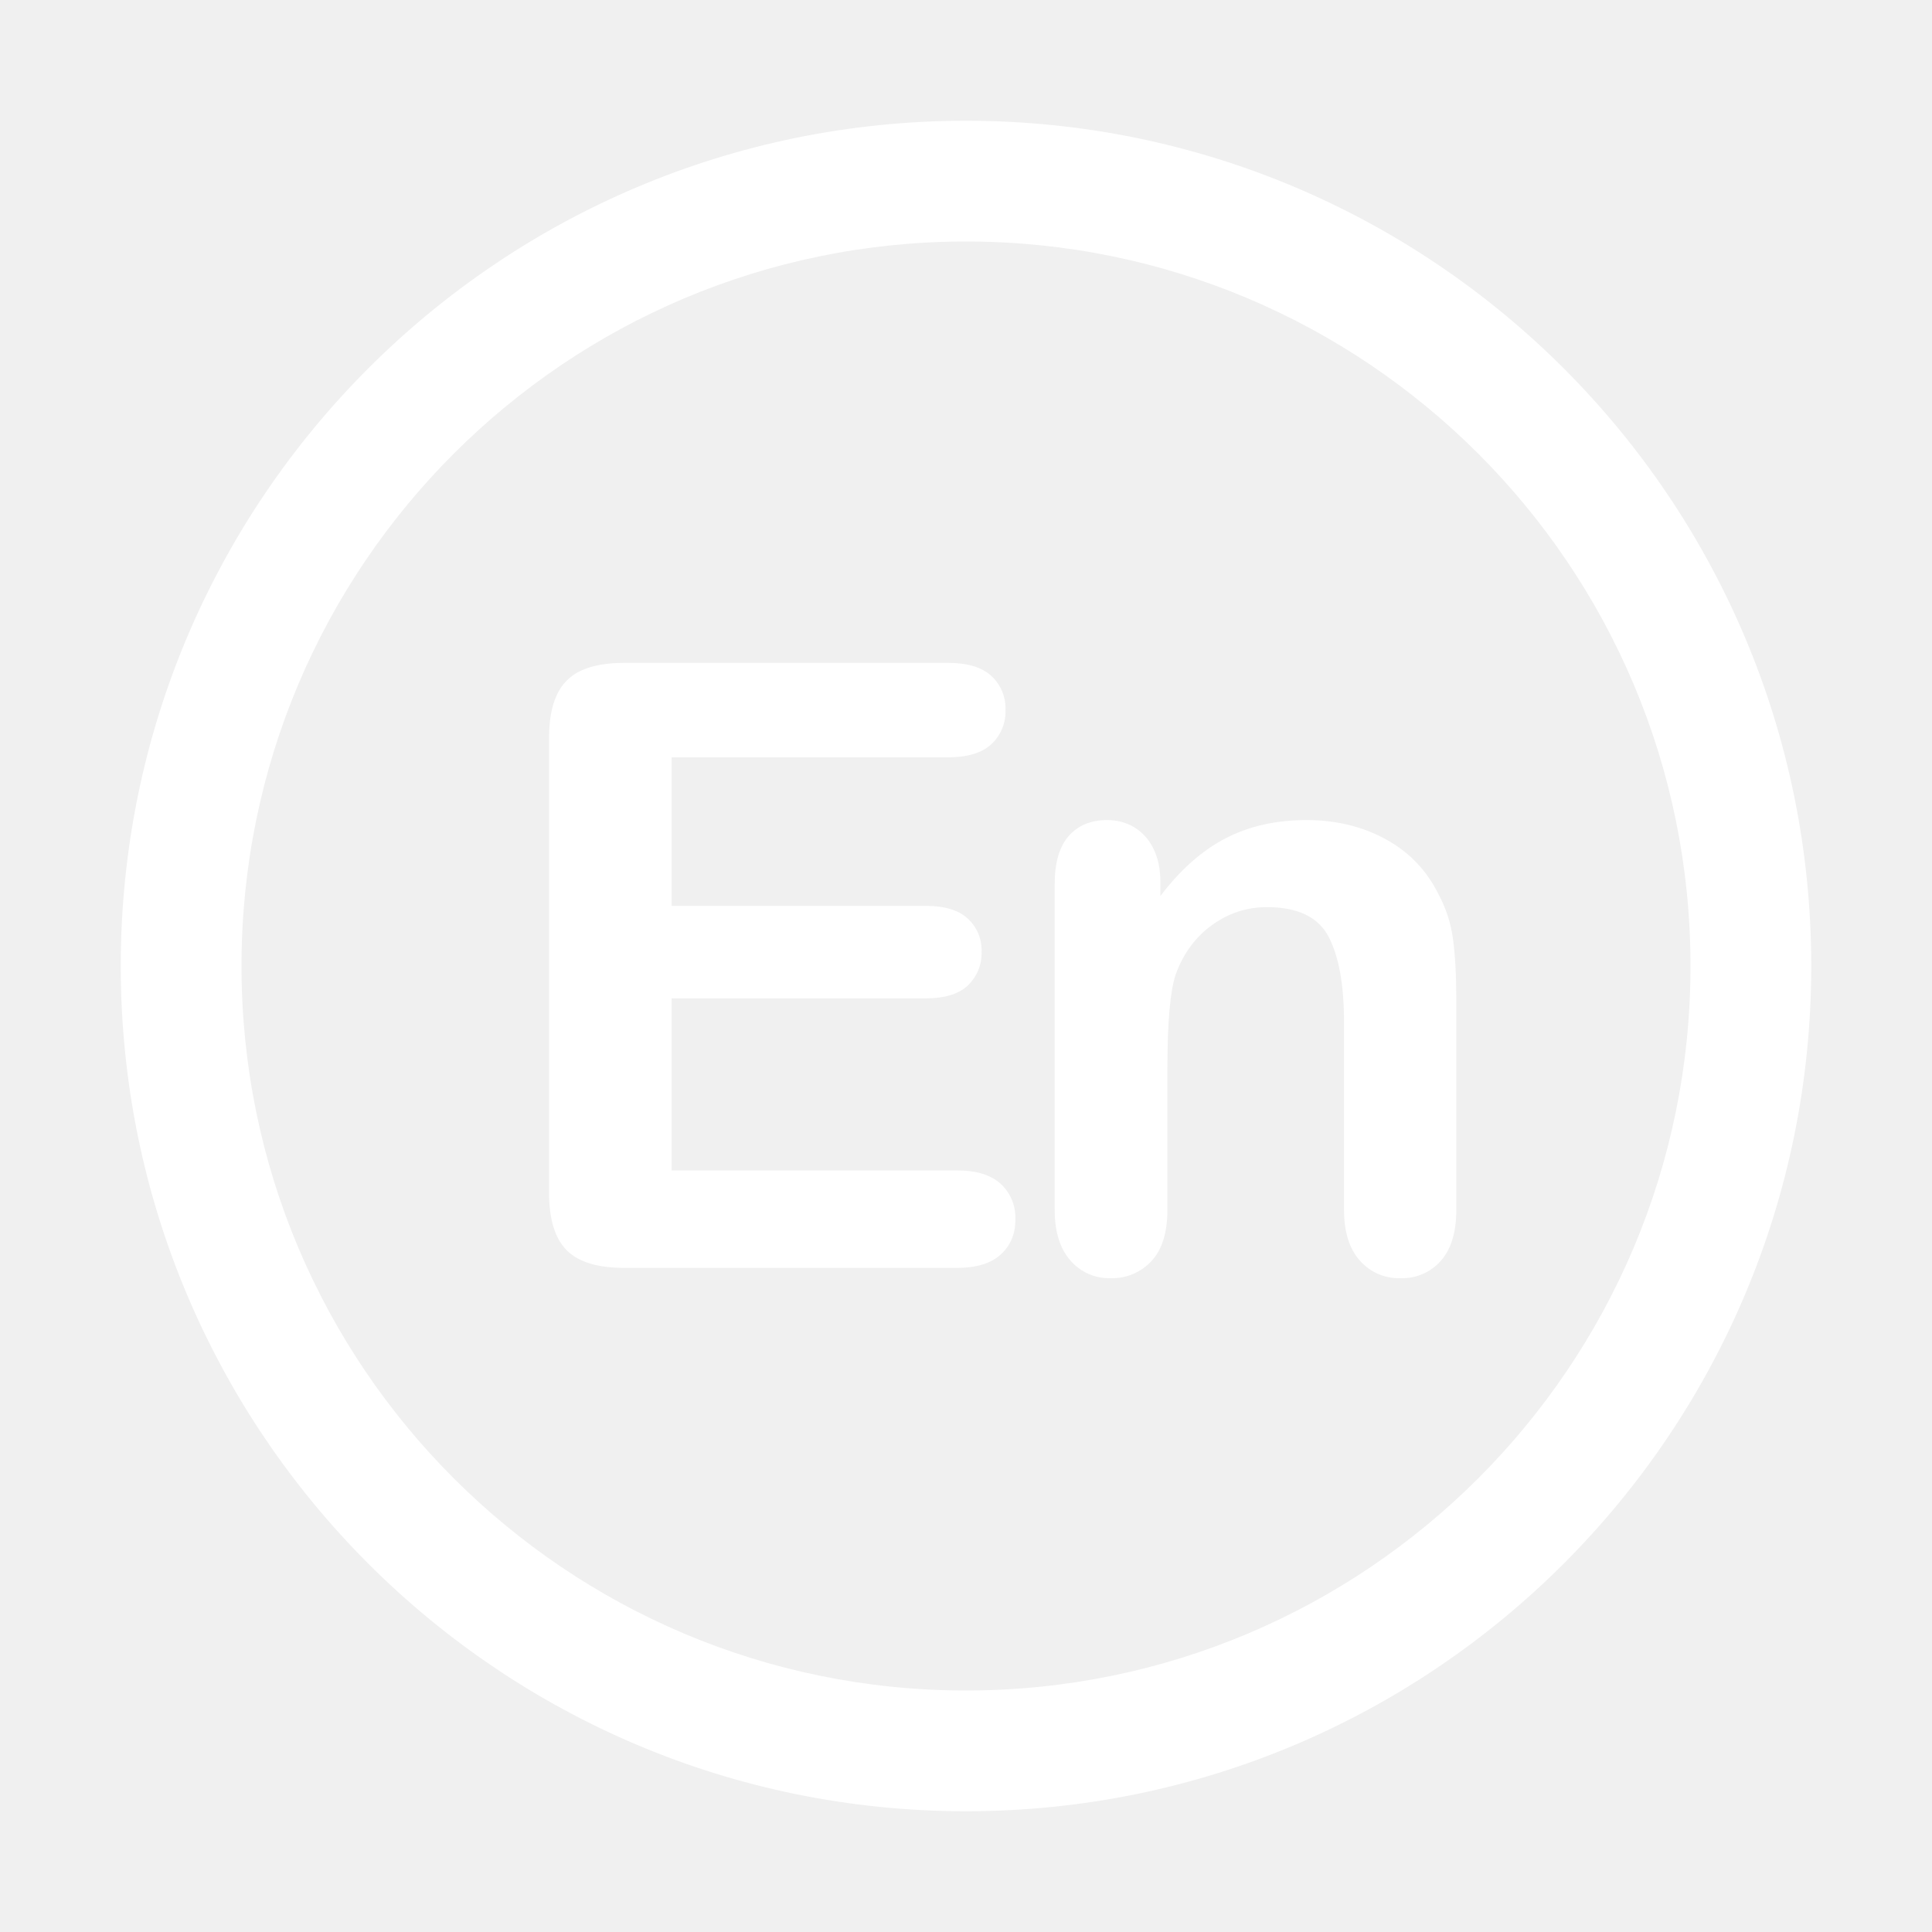
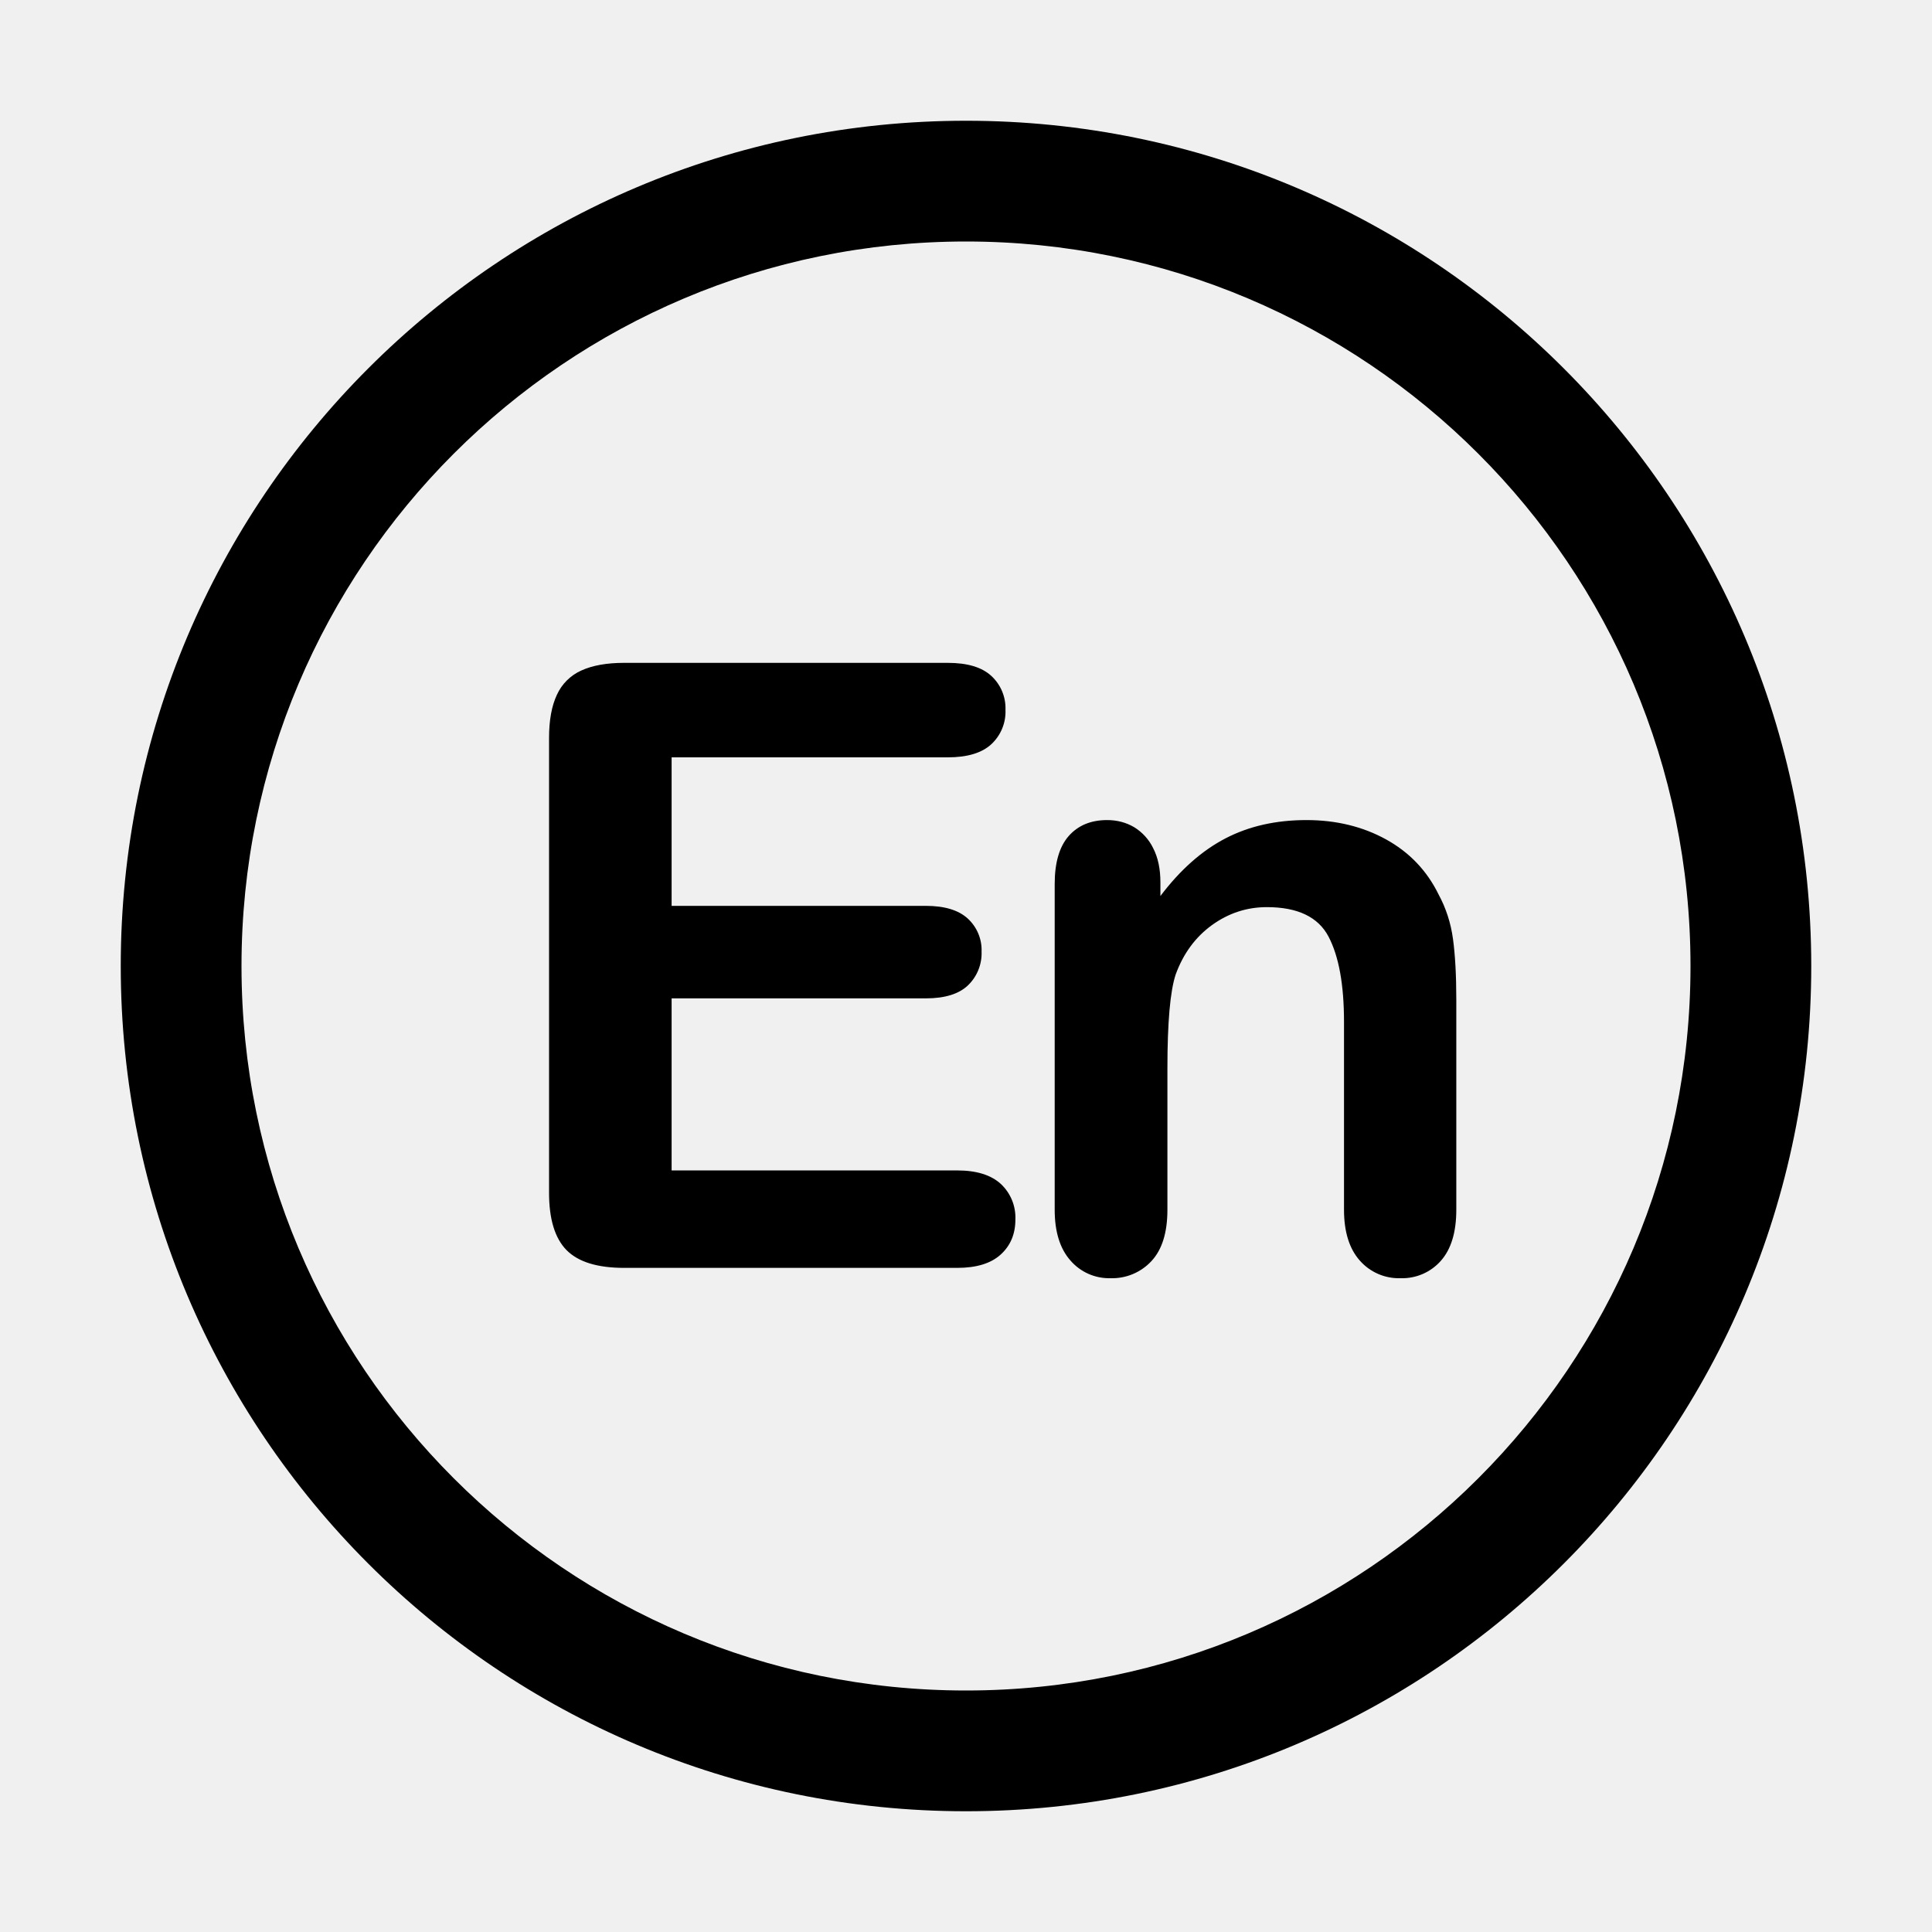
- <svg xmlns="http://www.w3.org/2000/svg" t="1676360369174" class="icon" viewBox="0 0 1024 1024" version="1.1" p-id="6161" width="200" height="200">
-   <path d="M512 960C264.576 960 64 759.424 64 512S264.576 64 512 64s448 200.576 448 448-200.576 448-448 448z m0-64c212.064 0 384-171.936 384-384S724.064 128 512 128 128 299.936 128 512s171.936 384 384 384z m103.04-428.32v7.232c10.464-13.856 21.952-24.032 34.432-30.528 12.48-6.496 26.784-9.728 42.976-9.728 15.744 0 29.824 3.424 42.24 10.272 12.384 6.848 21.632 16.576 27.776 29.12 3.936 7.264 6.496 15.136 7.648 23.616 1.152 8.448 1.76 19.232 1.76 32.352v111.136c0 11.968-2.752 20.992-8.224 27.136a27.264 27.264 0 0 1-21.312 9.184 27.52 27.52 0 0 1-21.664-9.408c-5.536-6.272-8.32-15.232-8.32-26.88v-99.552c0-19.68-2.72-34.752-8.192-45.184-5.472-10.432-16.384-15.648-32.704-15.648-10.656 0-20.352 3.2-29.12 9.536-8.736 6.336-15.136 15.04-19.2 26.144-2.944 8.896-4.384 25.504-4.384 49.856v74.816c0 12.096-2.816 21.184-8.448 27.232a28.352 28.352 0 0 1-21.76 9.088 27.04 27.04 0 0 1-21.216-9.408c-5.536-6.272-8.32-15.232-8.32-26.88V468.576c0-11.392 2.496-19.872 7.456-25.504 4.96-5.6 11.744-8.416 20.32-8.416 5.28 0 10.016 1.248 14.24 3.712a26.624 26.624 0 0 1 10.176 11.168c2.56 4.96 3.84 11.008 3.84 18.144z m-112.736-66.272H355.968v78.72H490.72c9.92 0 17.312 2.24 22.208 6.72a22.688 22.688 0 0 1 7.328 17.6 23.552 23.552 0 0 1-7.232 17.824c-4.8 4.576-12.256 6.88-22.304 6.88H355.968v91.2h151.36c10.24 0 17.92 2.4 23.104 7.136a24.416 24.416 0 0 1 7.744 18.912c0 7.584-2.56 13.76-7.744 18.496-5.184 4.736-12.864 7.104-23.104 7.104H330.816c-14.144 0-24.32-3.136-30.528-9.408-6.176-6.272-9.28-16.416-9.28-30.4V391.136c0-9.344 1.376-16.96 4.16-22.88a25.792 25.792 0 0 1 12.992-12.896c5.92-2.688 13.44-4.032 22.656-4.032h171.52c10.336 0 18.016 2.272 23.04 6.88a23.296 23.296 0 0 1 7.552 18.048 23.552 23.552 0 0 1-7.552 18.24c-5.024 4.608-12.704 6.912-23.04 6.912z" fill="#ffffff" p-id="6162" />
+ <svg xmlns="http://www.w3.org/2000/svg" class="svg-image" viewBox="0 0 1024 1024" version="1.1">
+   <path d="M512 960C264.576 960 64 759.424 64 512S264.576 64 512 64s448 200.576 448 448-200.576 448-448 448z m0-64c212.064 0 384-171.936 384-384S724.064 128 512 128 128 299.936 128 512s171.936 384 384 384z m103.04-428.32v7.232c10.464-13.856 21.952-24.032 34.432-30.528 12.48-6.496 26.784-9.728 42.976-9.728 15.744 0 29.824 3.424 42.24 10.272 12.384 6.848 21.632 16.576 27.776 29.12 3.936 7.264 6.496 15.136 7.648 23.616 1.152 8.448 1.76 19.232 1.76 32.352v111.136c0 11.968-2.752 20.992-8.224 27.136a27.264 27.264 0 0 1-21.312 9.184 27.52 27.52 0 0 1-21.664-9.408c-5.536-6.272-8.32-15.232-8.32-26.88v-99.552c0-19.68-2.72-34.752-8.192-45.184-5.472-10.432-16.384-15.648-32.704-15.648-10.656 0-20.352 3.2-29.12 9.536-8.736 6.336-15.136 15.04-19.2 26.144-2.944 8.896-4.384 25.504-4.384 49.856v74.816c0 12.096-2.816 21.184-8.448 27.232a28.352 28.352 0 0 1-21.76 9.088 27.04 27.04 0 0 1-21.216-9.408c-5.536-6.272-8.32-15.232-8.32-26.88V468.576c0-11.392 2.496-19.872 7.456-25.504 4.96-5.6 11.744-8.416 20.32-8.416 5.28 0 10.016 1.248 14.24 3.712a26.624 26.624 0 0 1 10.176 11.168c2.56 4.96 3.84 11.008 3.84 18.144z m-112.736-66.272H355.968v78.72H490.72c9.92 0 17.312 2.24 22.208 6.72a22.688 22.688 0 0 1 7.328 17.6 23.552 23.552 0 0 1-7.232 17.824c-4.8 4.576-12.256 6.88-22.304 6.88H355.968v91.2h151.36c10.24 0 17.92 2.4 23.104 7.136a24.416 24.416 0 0 1 7.744 18.912c0 7.584-2.56 13.76-7.744 18.496-5.184 4.736-12.864 7.104-23.104 7.104H330.816c-14.144 0-24.32-3.136-30.528-9.408-6.176-6.272-9.28-16.416-9.28-30.4V391.136c0-9.344 1.376-16.96 4.16-22.88a25.792 25.792 0 0 1 12.992-12.896c5.92-2.688 13.44-4.032 22.656-4.032h171.52c10.336 0 18.016 2.272 23.04 6.88a23.296 23.296 0 0 1 7.552 18.048 23.552 23.552 0 0 1-7.552 18.24c-5.024 4.608-12.704 6.912-23.04 6.912z" />
</svg>
